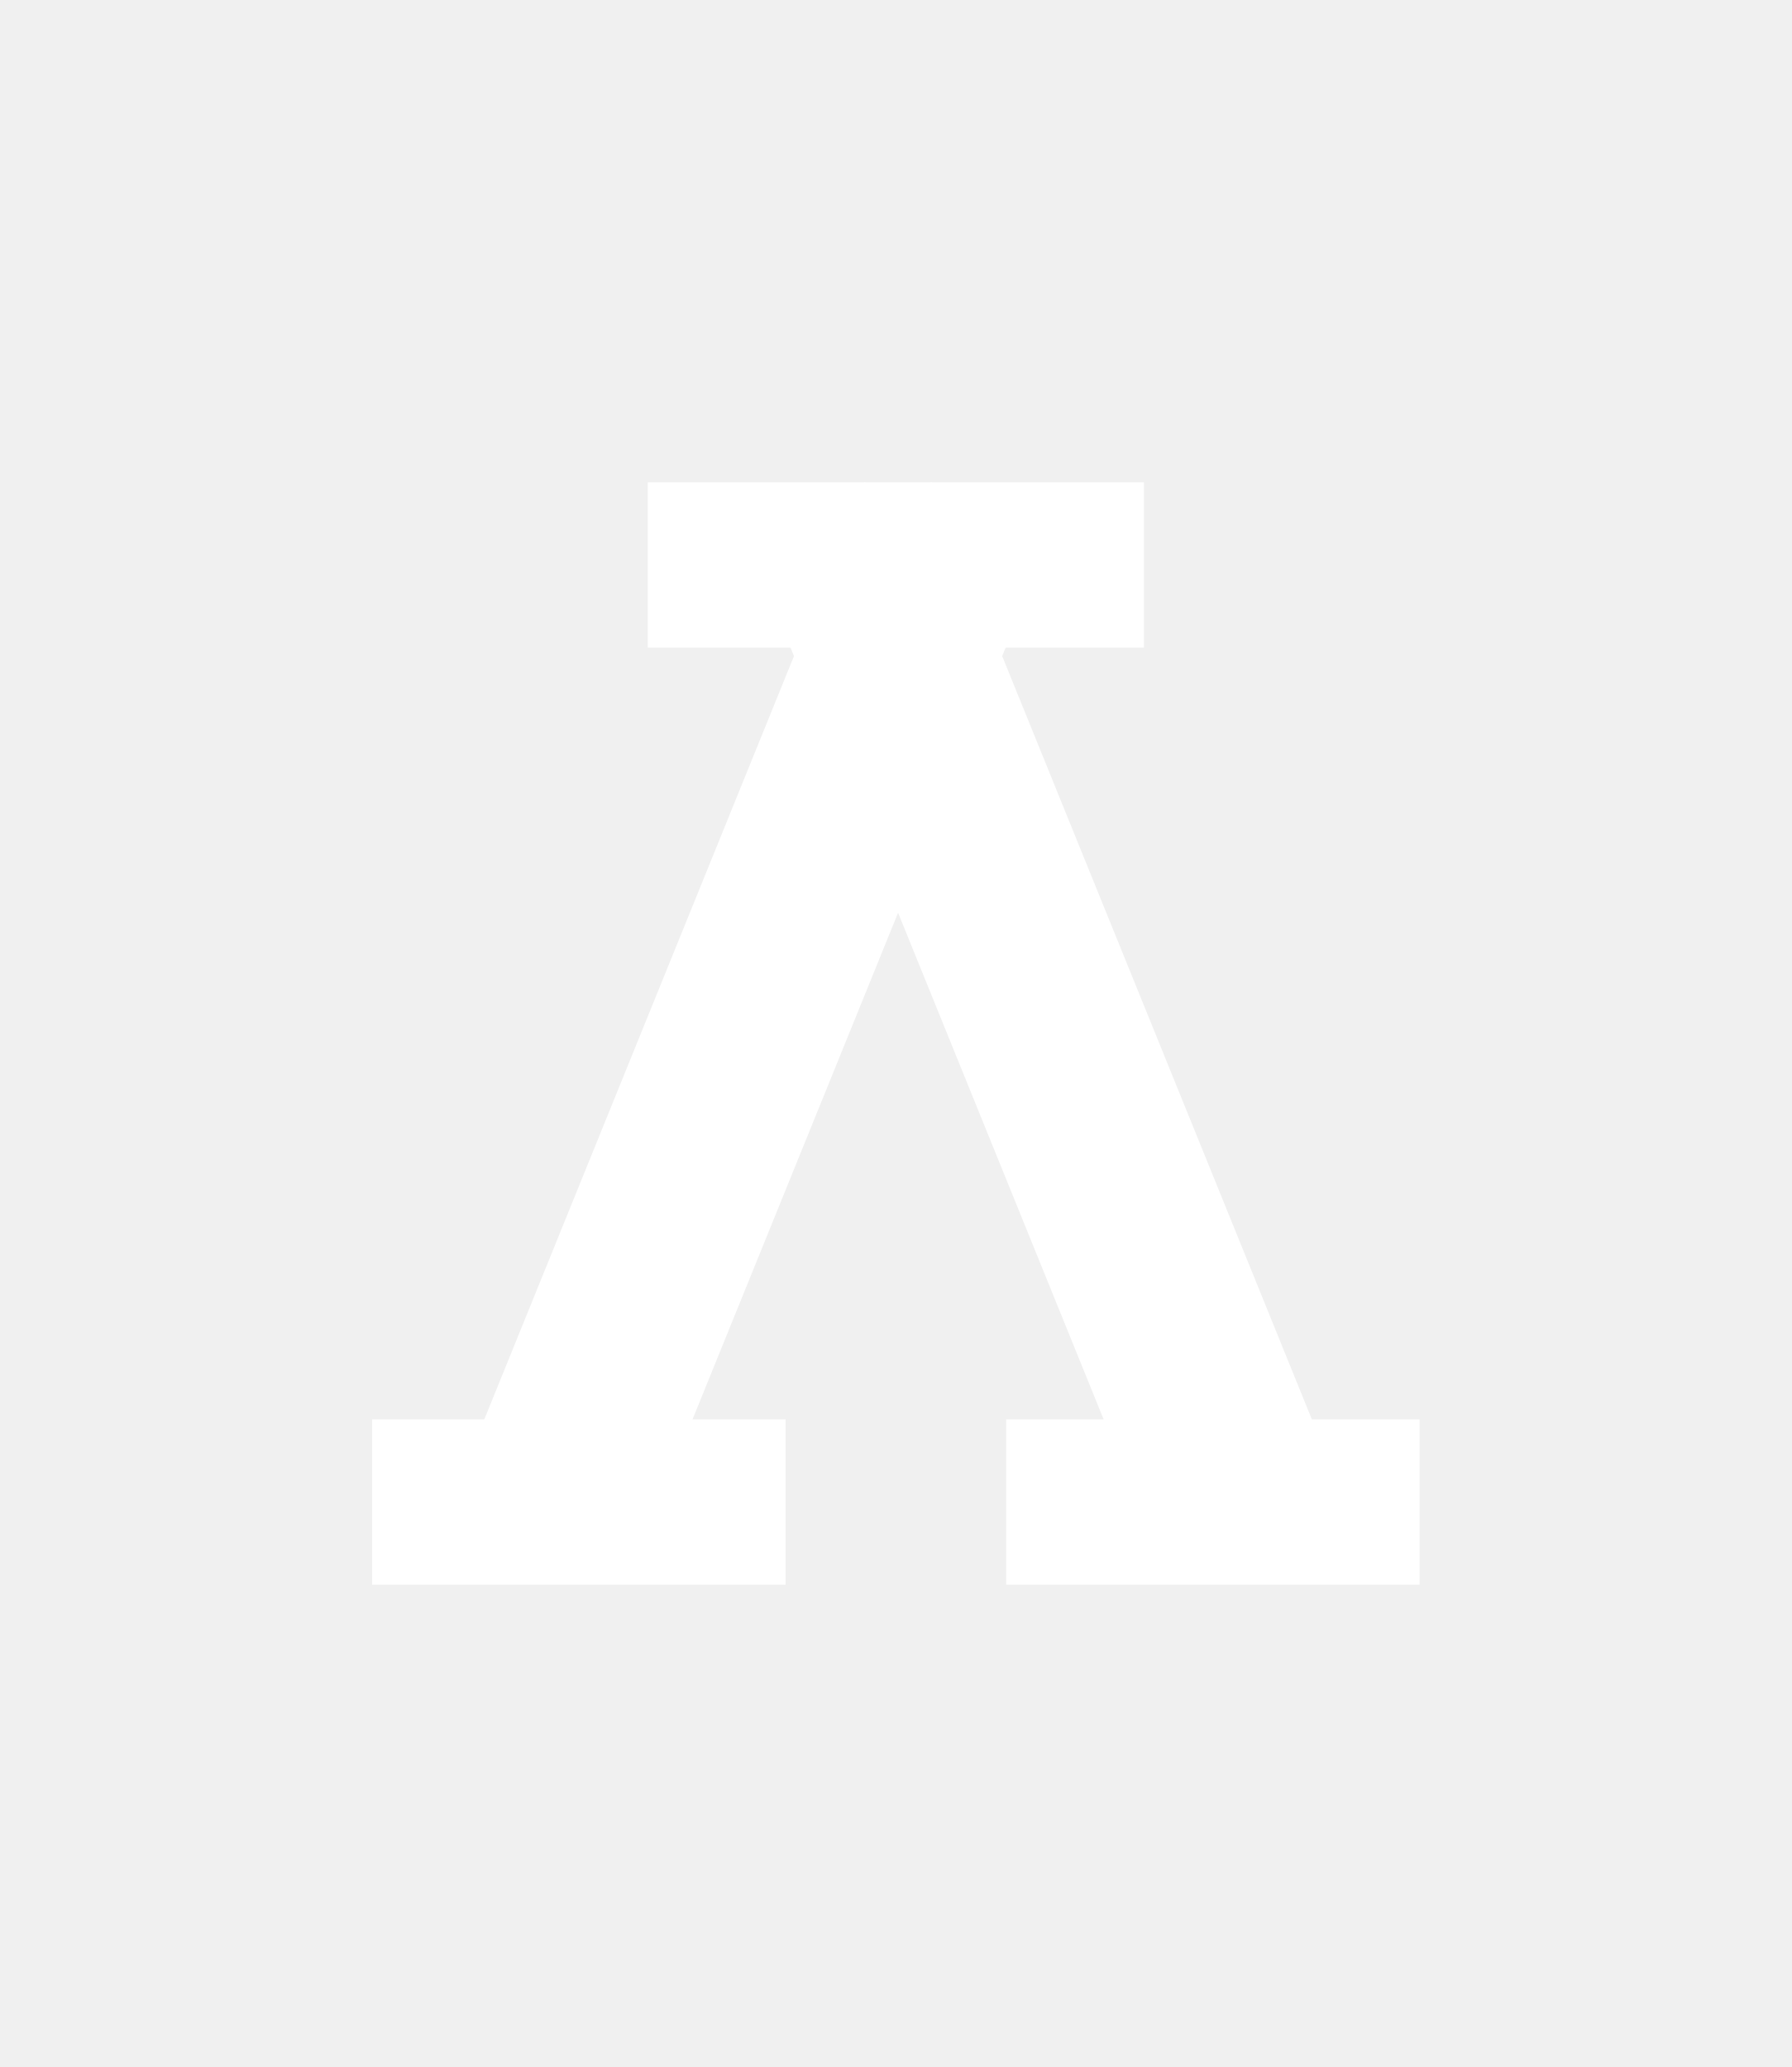
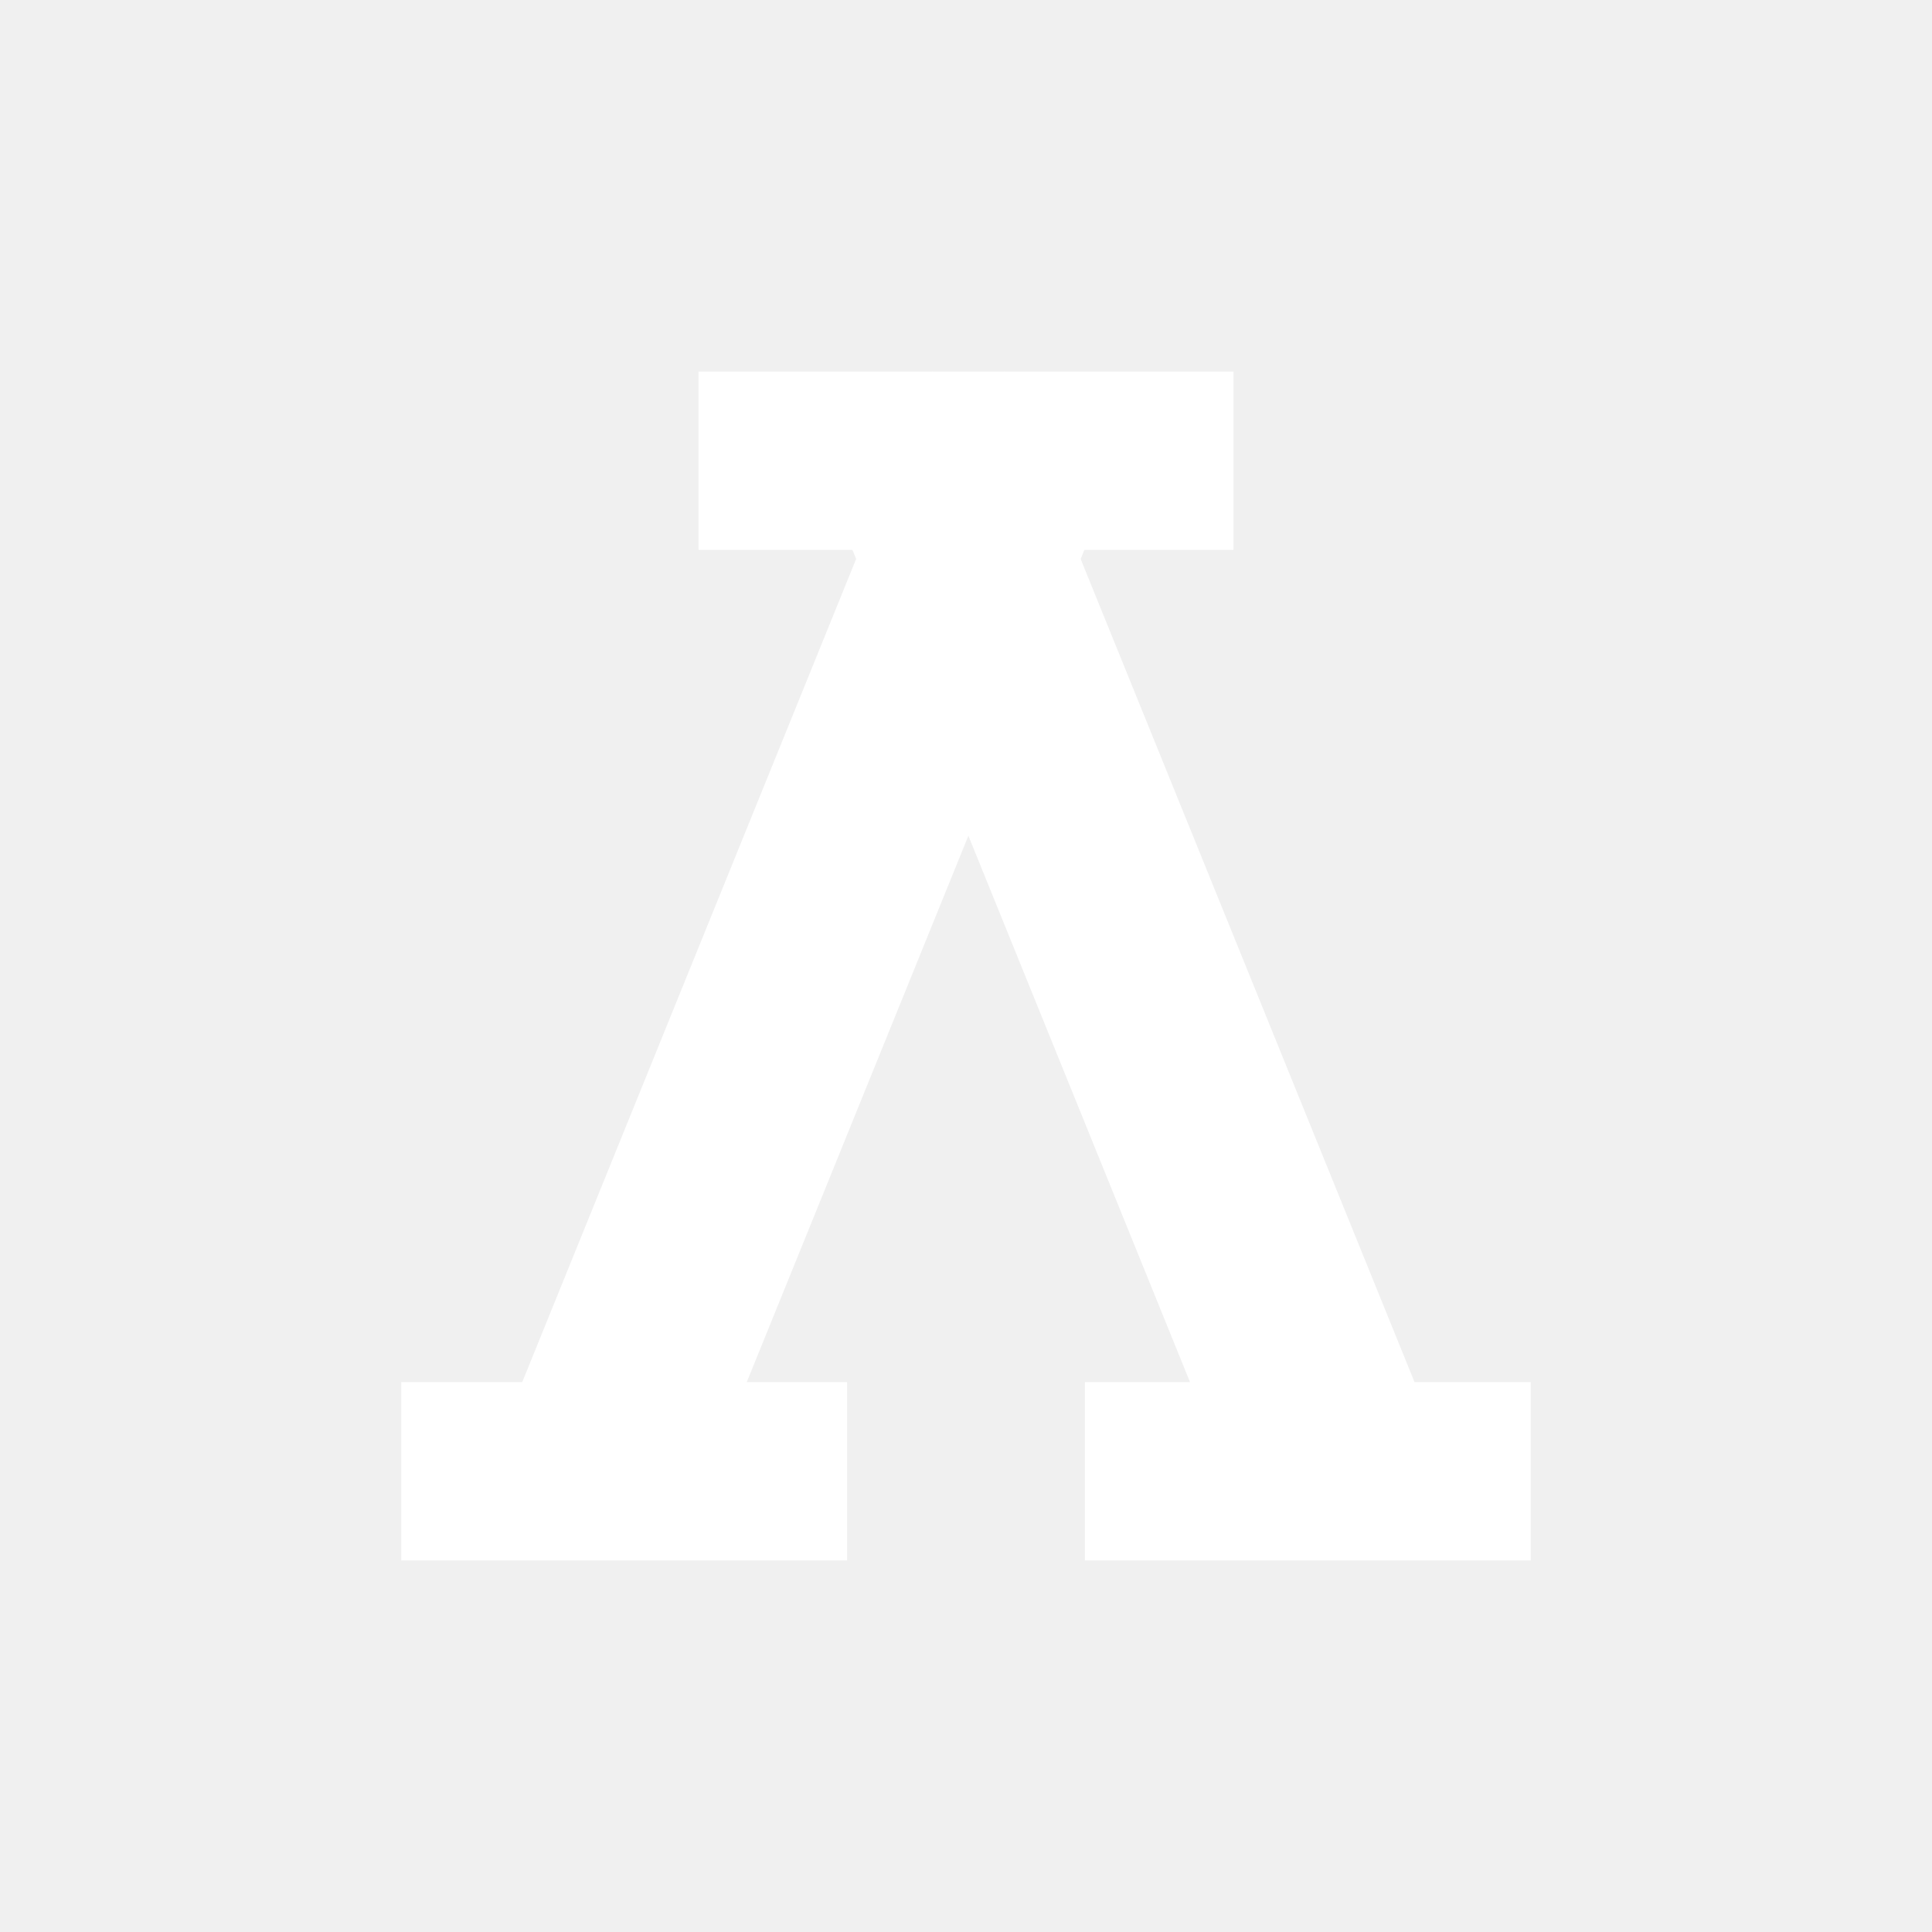
- <svg xmlns="http://www.w3.org/2000/svg" viewBox="0 0 130 150" version="1.1" id="svg1" width="130" height="150" xml:space="preserve">
+ <svg xmlns="http://www.w3.org/2000/svg" viewBox="0 0 130 130" version="1.1" id="svg1" width="130" height="130" xml:space="preserve">
  <defs id="defs1" />
-   <rect style="fill:#ffffff;stroke:none;stroke-width:5;stroke-linejoin:round" id="rect1-1" width="30" height="12" x="-57" y="103" transform="scale(-1,1)" />
-   <rect style="fill:#ffffff;stroke:none;stroke-width:5;stroke-linejoin:round" id="rect1-1-5" width="30" height="12" x="-103" y="103" transform="scale(-1,1)" />
-   <rect style="fill:#ffffff;stroke-width:7;stroke-linecap:square" id="rect4-5" width="14" height="80" x="-49.485" y="57.843" transform="matrix(-0.9266655,0.3758869,0.3758869,0.9266655,0,0)" />
-   <rect style="fill:#ffffff;stroke-width:7;stroke-linecap:square" id="rect4" width="14" height="80" x="71.279" y="8.857" transform="rotate(22.07914)" />
-   <rect style="fill:#ffffff;stroke:none;stroke-width:5;stroke-linejoin:round" id="rect1" width="36" height="12" x="47" y="-47" transform="scale(1,-1)" />
+   <g id="g_parts" transform="translate(0,-10)">
+     <rect style="fill:#ffffff;stroke:none;stroke-width:5;stroke-linejoin:round" id="rect1-1" width="30" height="12" x="-57" y="103" transform="scale(-1,1)" />
+     <rect style="fill:#ffffff;stroke:none;stroke-width:5;stroke-linejoin:round" id="rect1-1-5" width="30" height="12" x="-103" y="103" transform="scale(-1,1)" />
+     <rect style="fill:#ffffff;stroke-width:7;stroke-linecap:square" id="rect4-5" width="14" height="80" x="-49.485" y="57.843" transform="matrix(-0.9266655,0.3758869,0.3758869,0.9266655,0,0)" />
+     <rect style="fill:#ffffff;stroke-width:7;stroke-linecap:square" id="rect4" width="14" height="80" x="71.279" y="8.857" transform="rotate(22.07914)" />
+     <rect style="fill:#ffffff;stroke:none;stroke-width:5;stroke-linejoin:round" id="rect1" width="36" height="12" x="47" y="-47" transform="scale(1,-1)" />
+   </g>
</svg>
